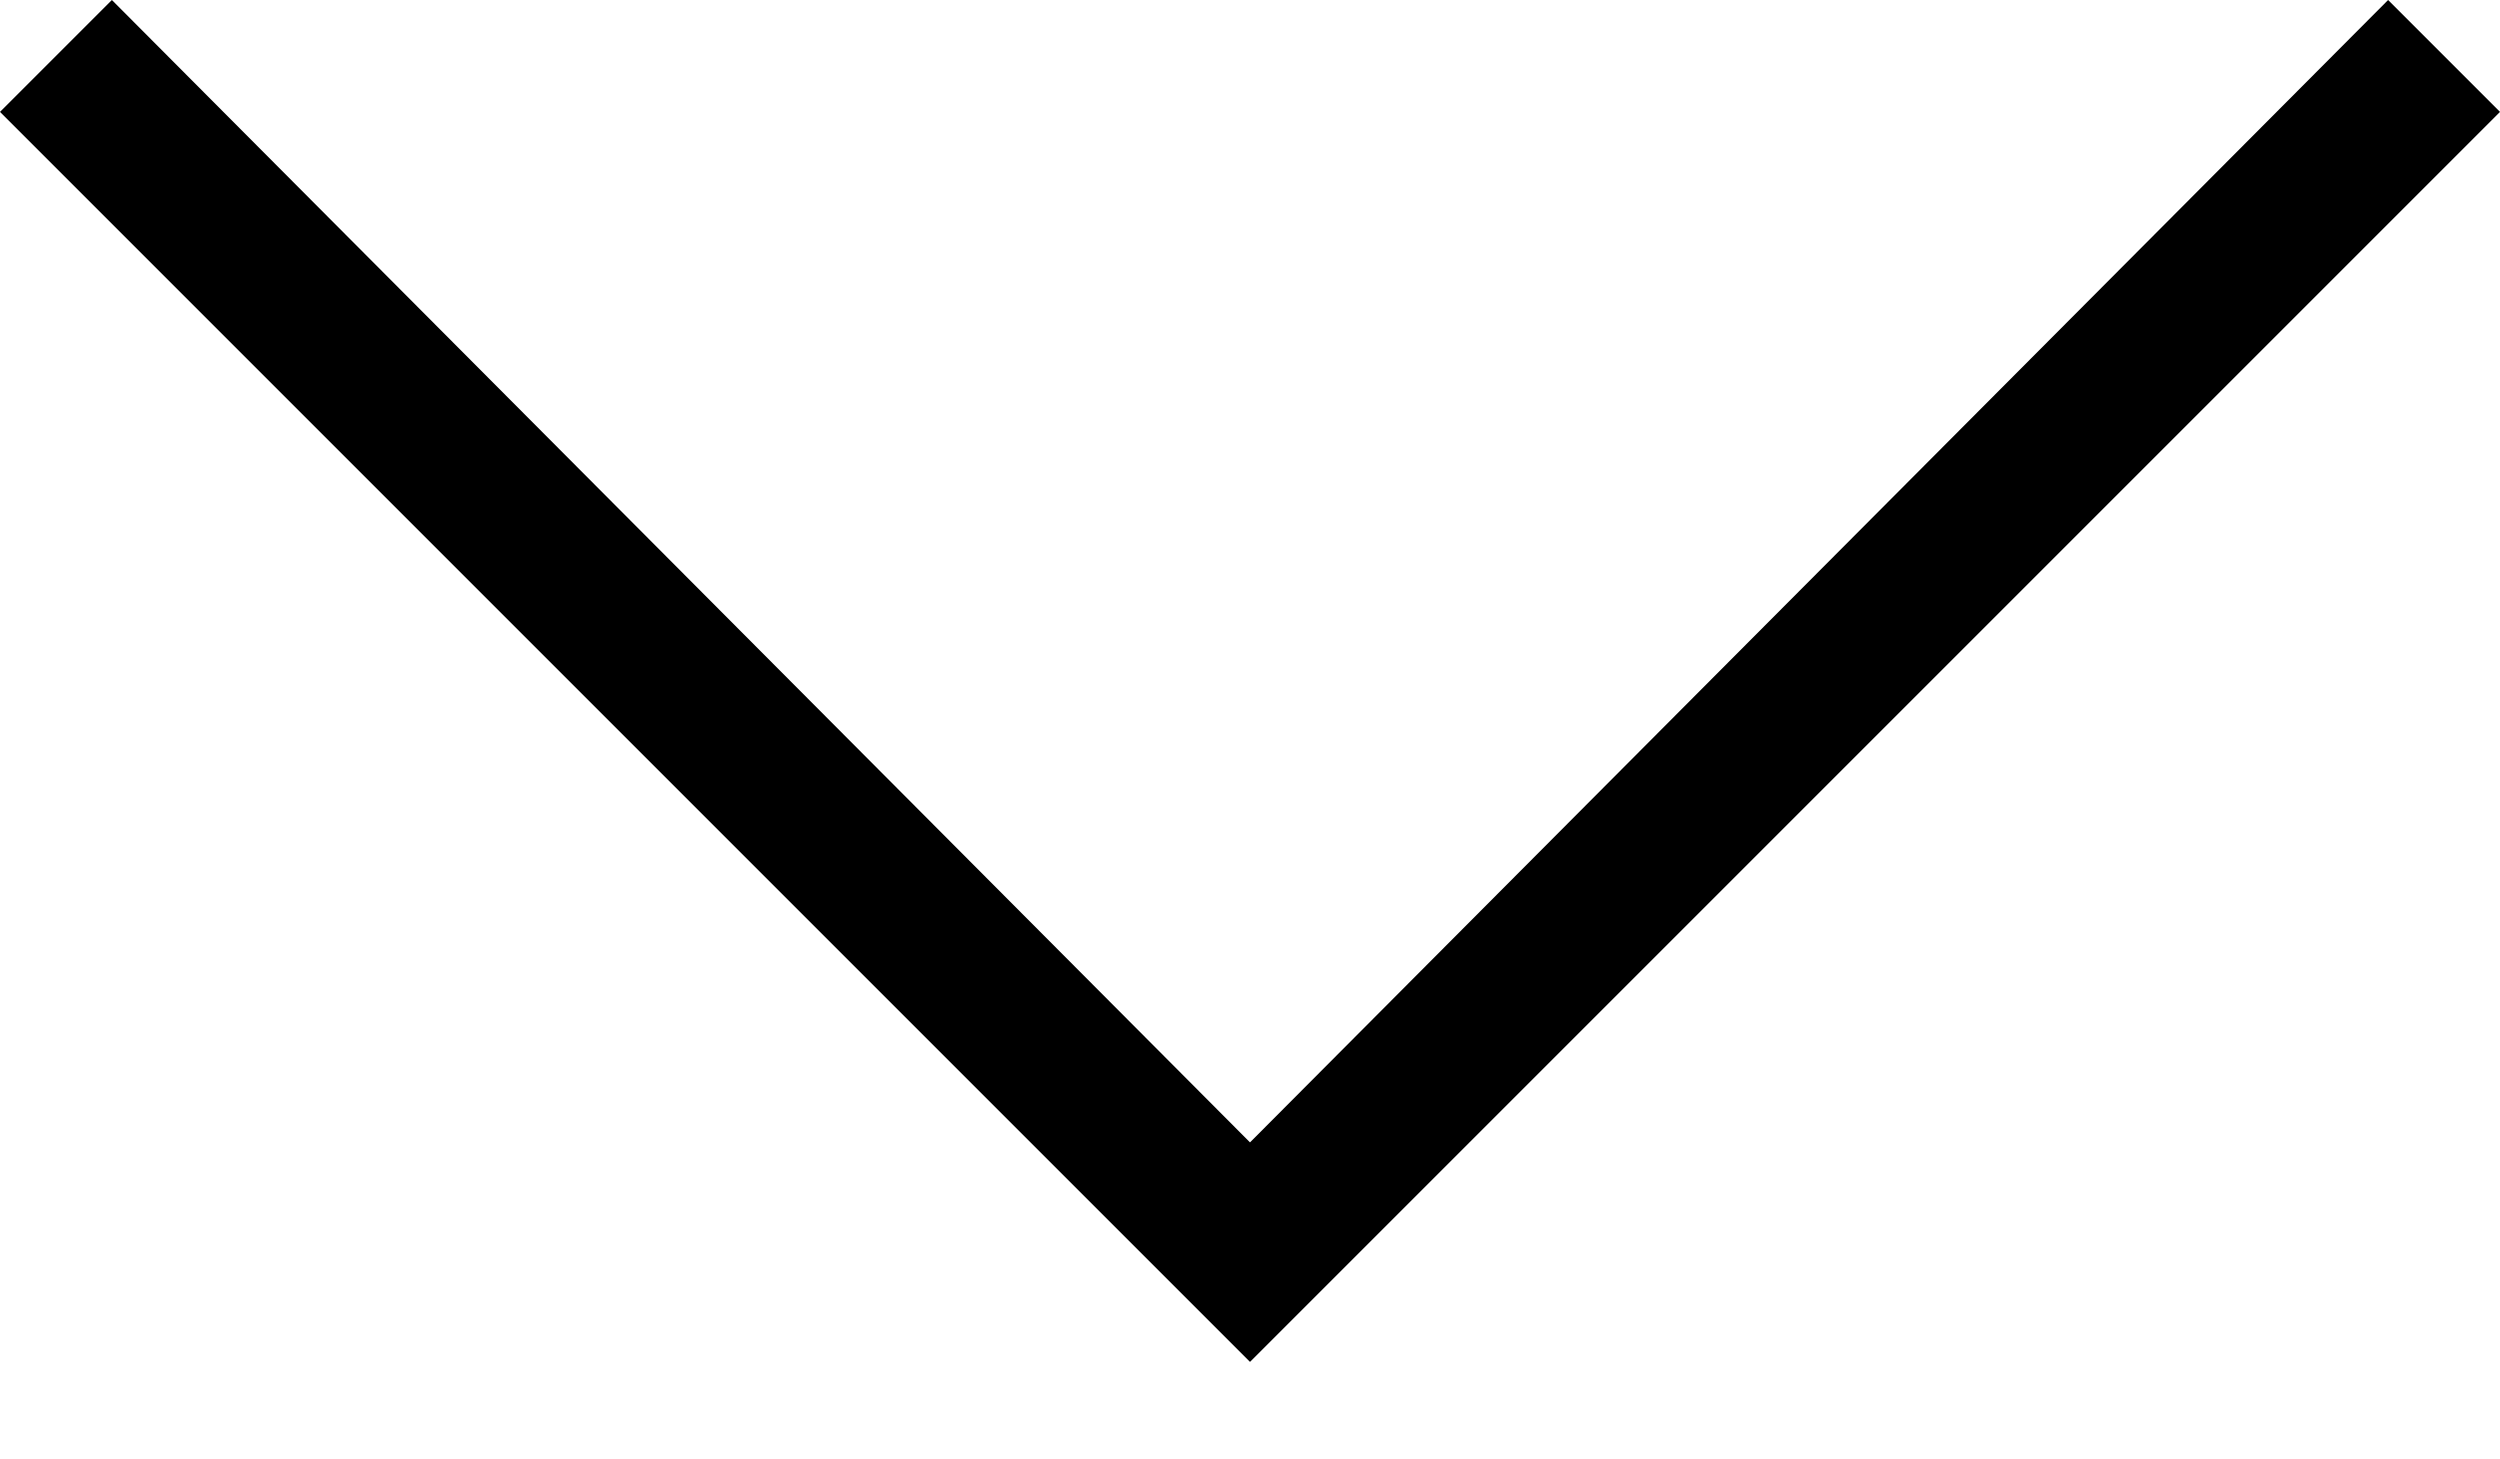
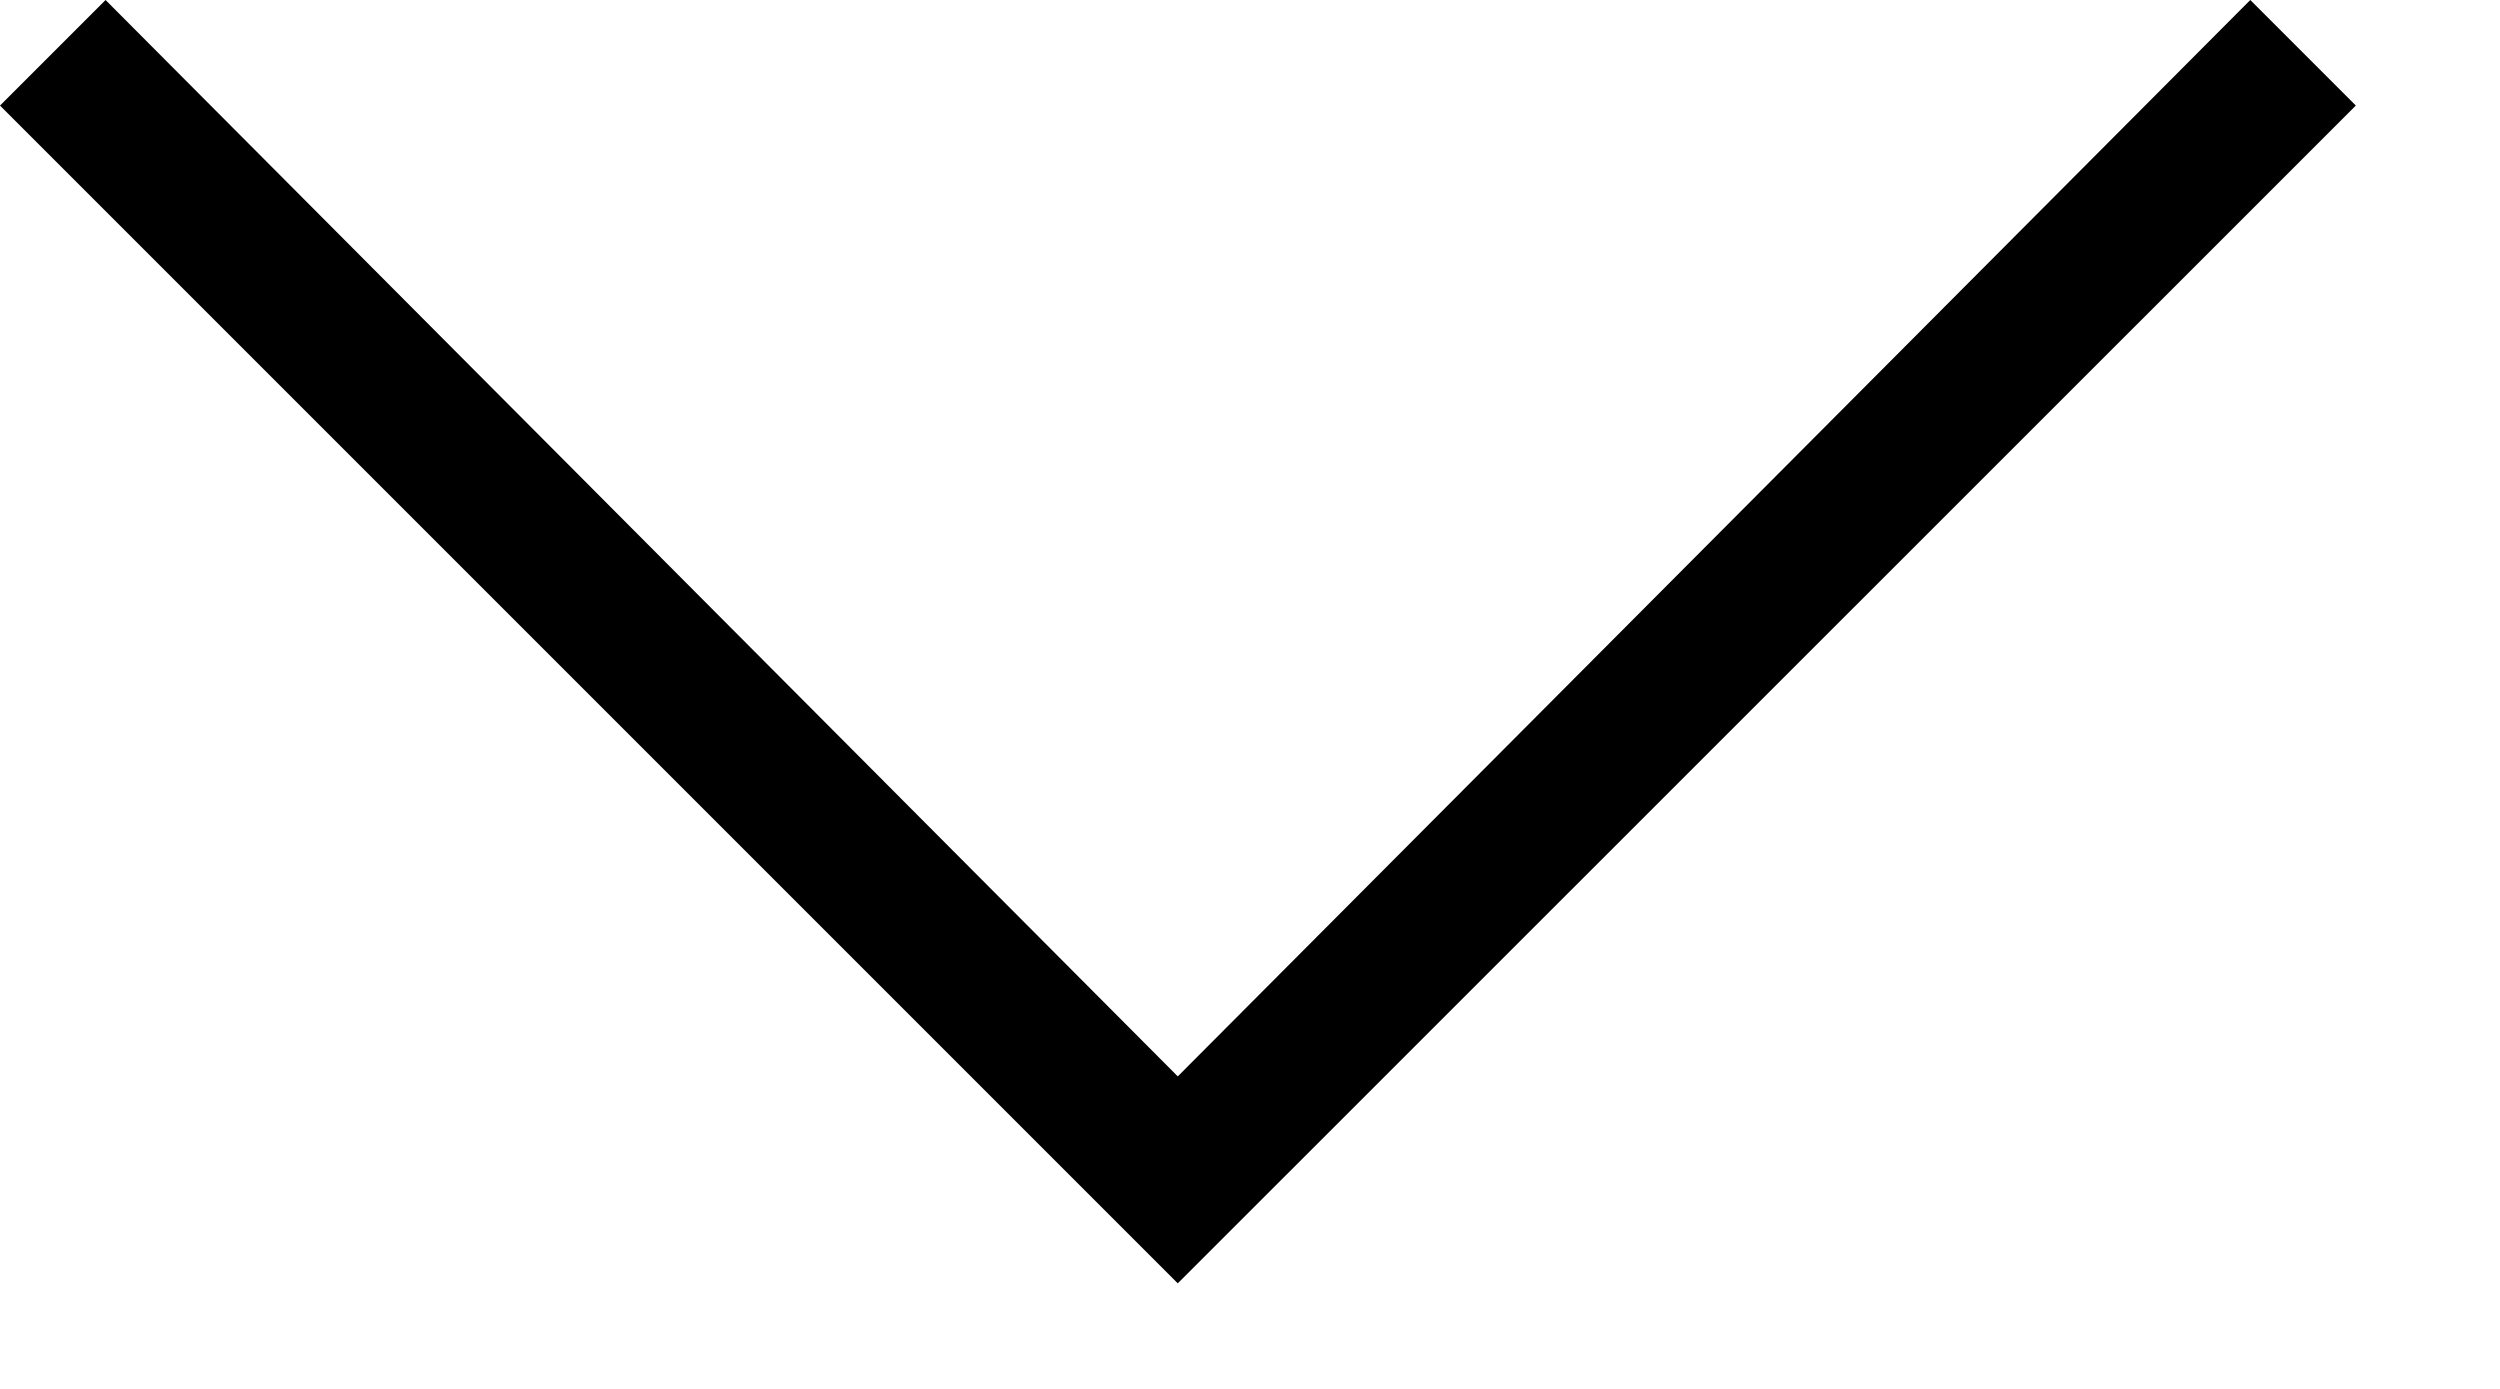
- <svg xmlns="http://www.w3.org/2000/svg" width="100%" height="100%" viewBox="0 0 24 14" version="1.1" xml:space="preserve" style="fill-rule:evenodd;clip-rule:evenodd;stroke-linejoin:round;stroke-miterlimit:1.414;">
-   <path d="M1.074,0l10.926,10.967l10.926,-10.967l1.074,1.074l-12,12l-12,-12l1.074,-1.074Z" style="fill:#000;fill-rule:nonzero;" />
+ <svg xmlns="http://www.w3.org/2000/svg" width="100%" height="100%" viewBox="0 0 9 5" version="1.1" xml:space="preserve" style="fill-rule:evenodd;clip-rule:evenodd;stroke-linejoin:round;stroke-miterlimit:1.414;">
+   <path d="M0.38,0l3.86,3.875l3.861,-3.875l0.38,0.38l-4.241,4.24l-4.24,-4.24l0.38,-0.38l0,0Z" />
</svg>
